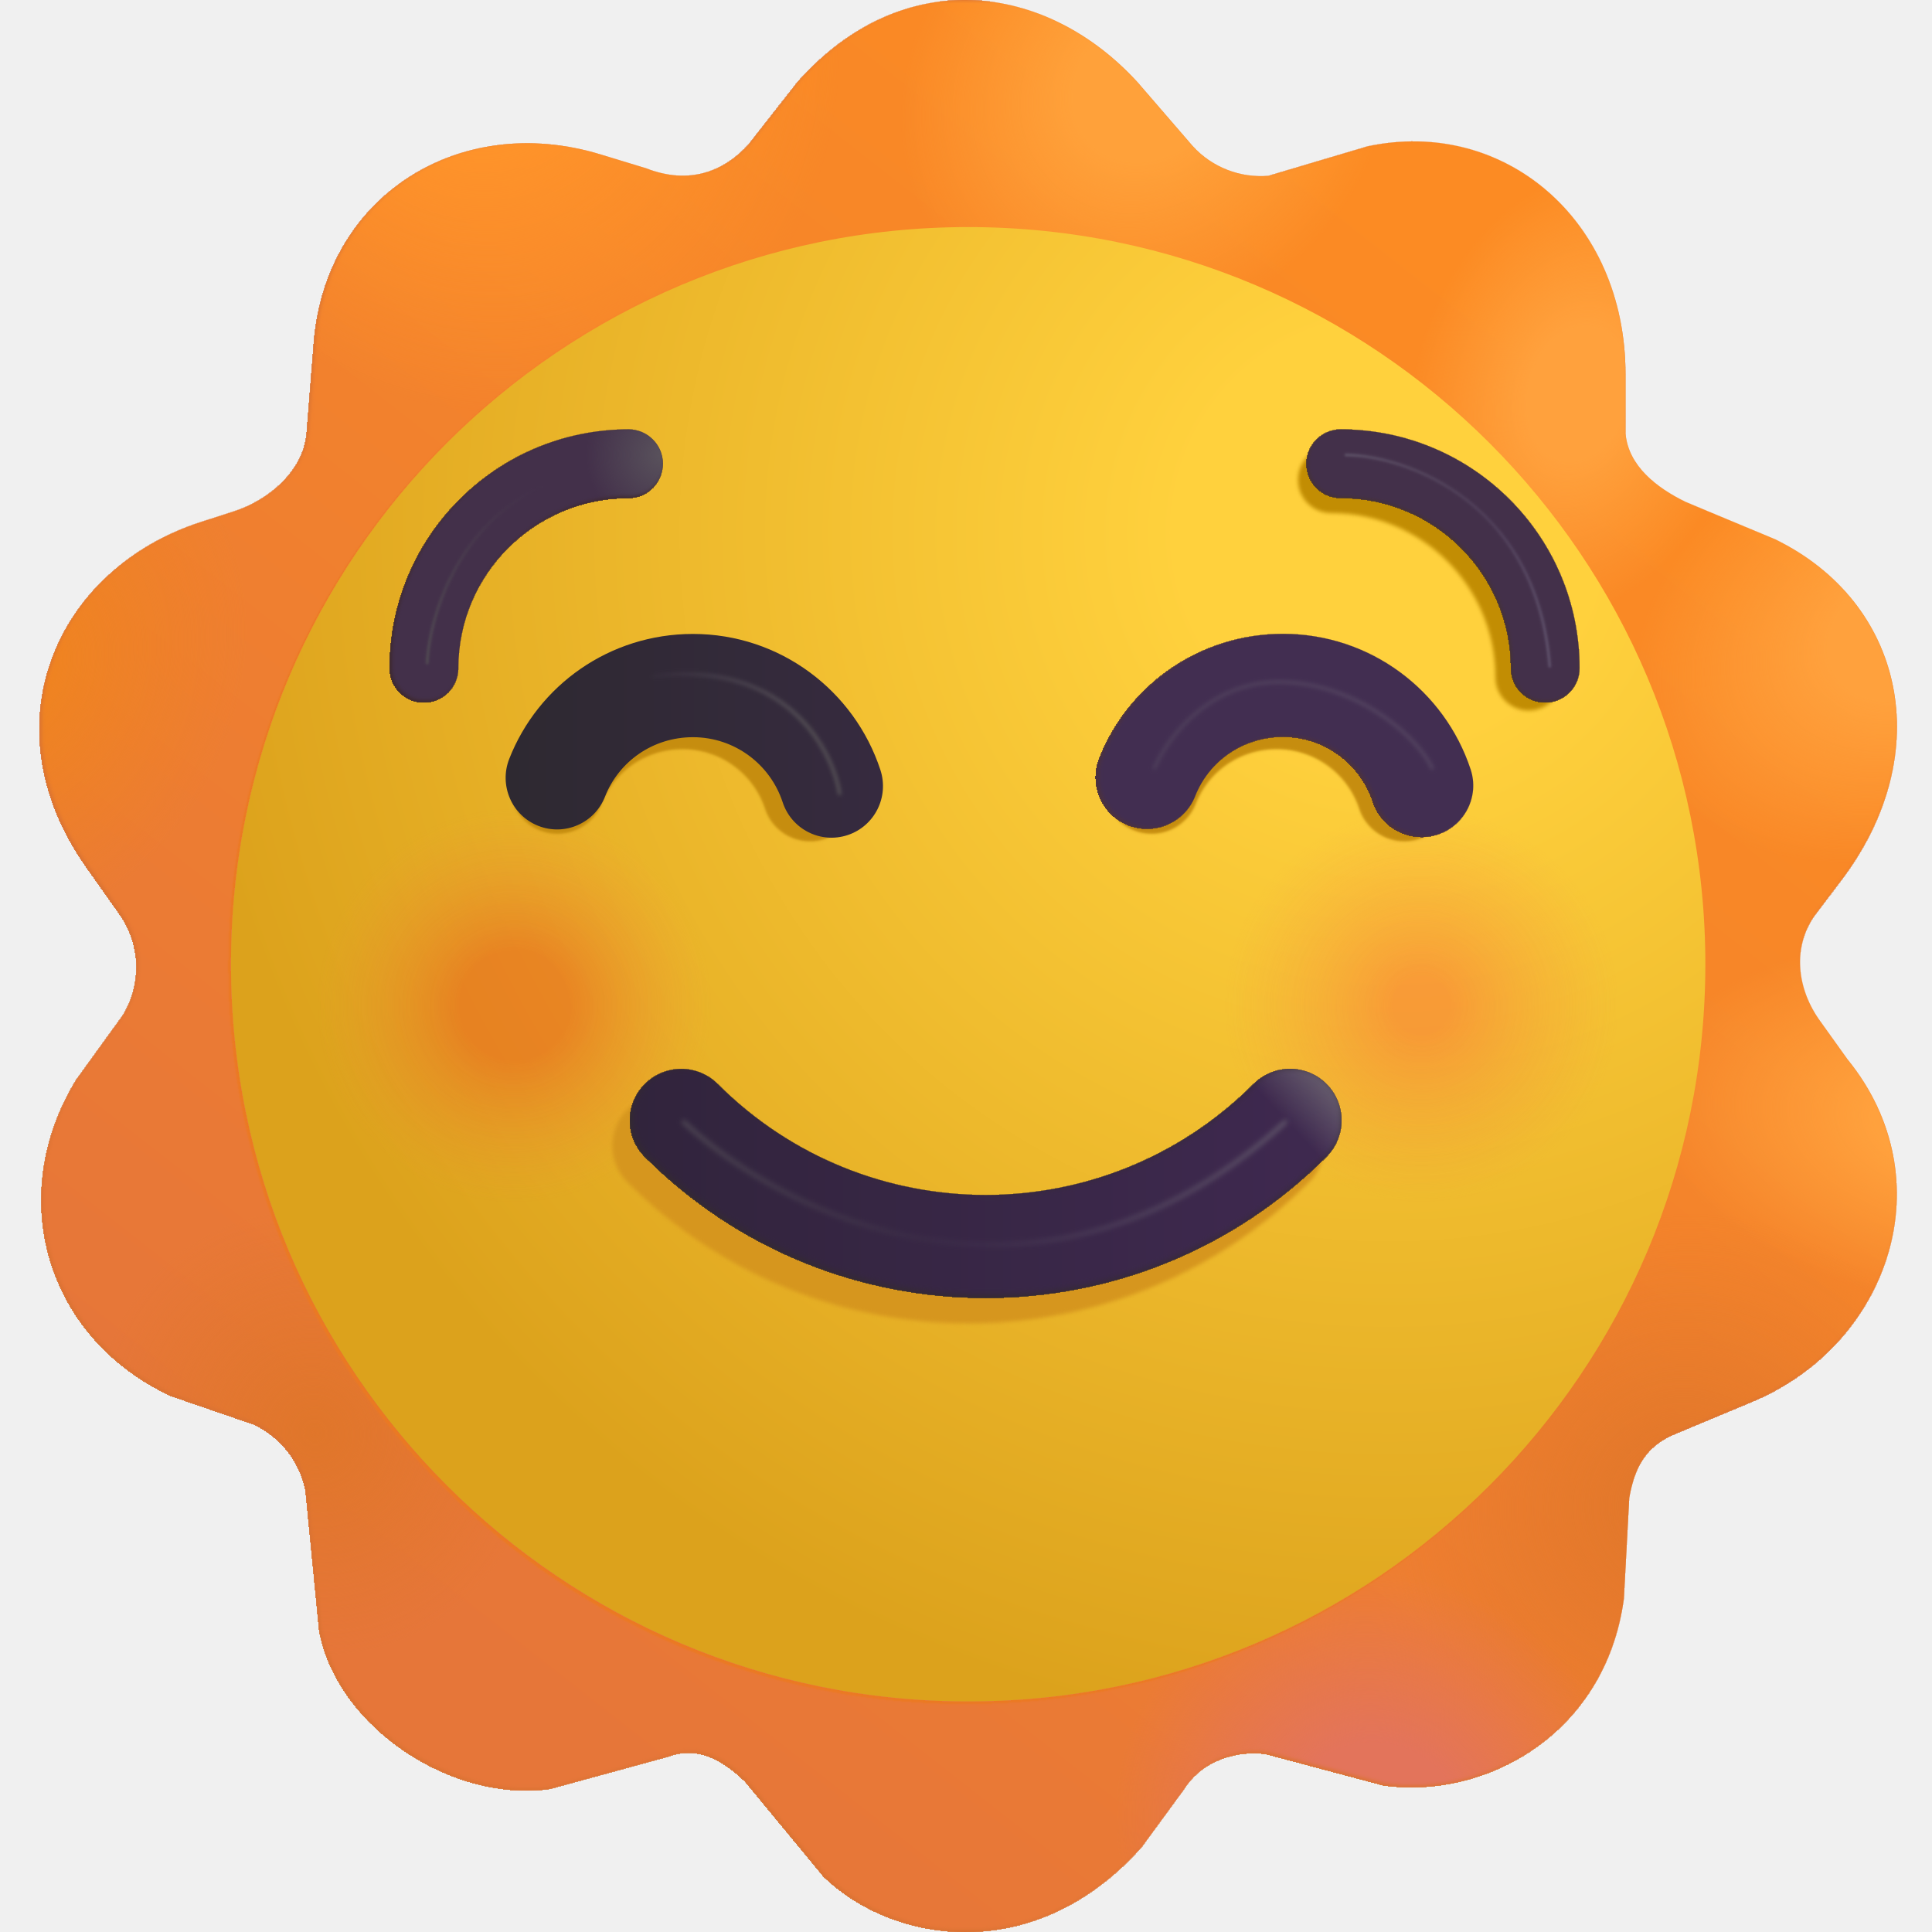
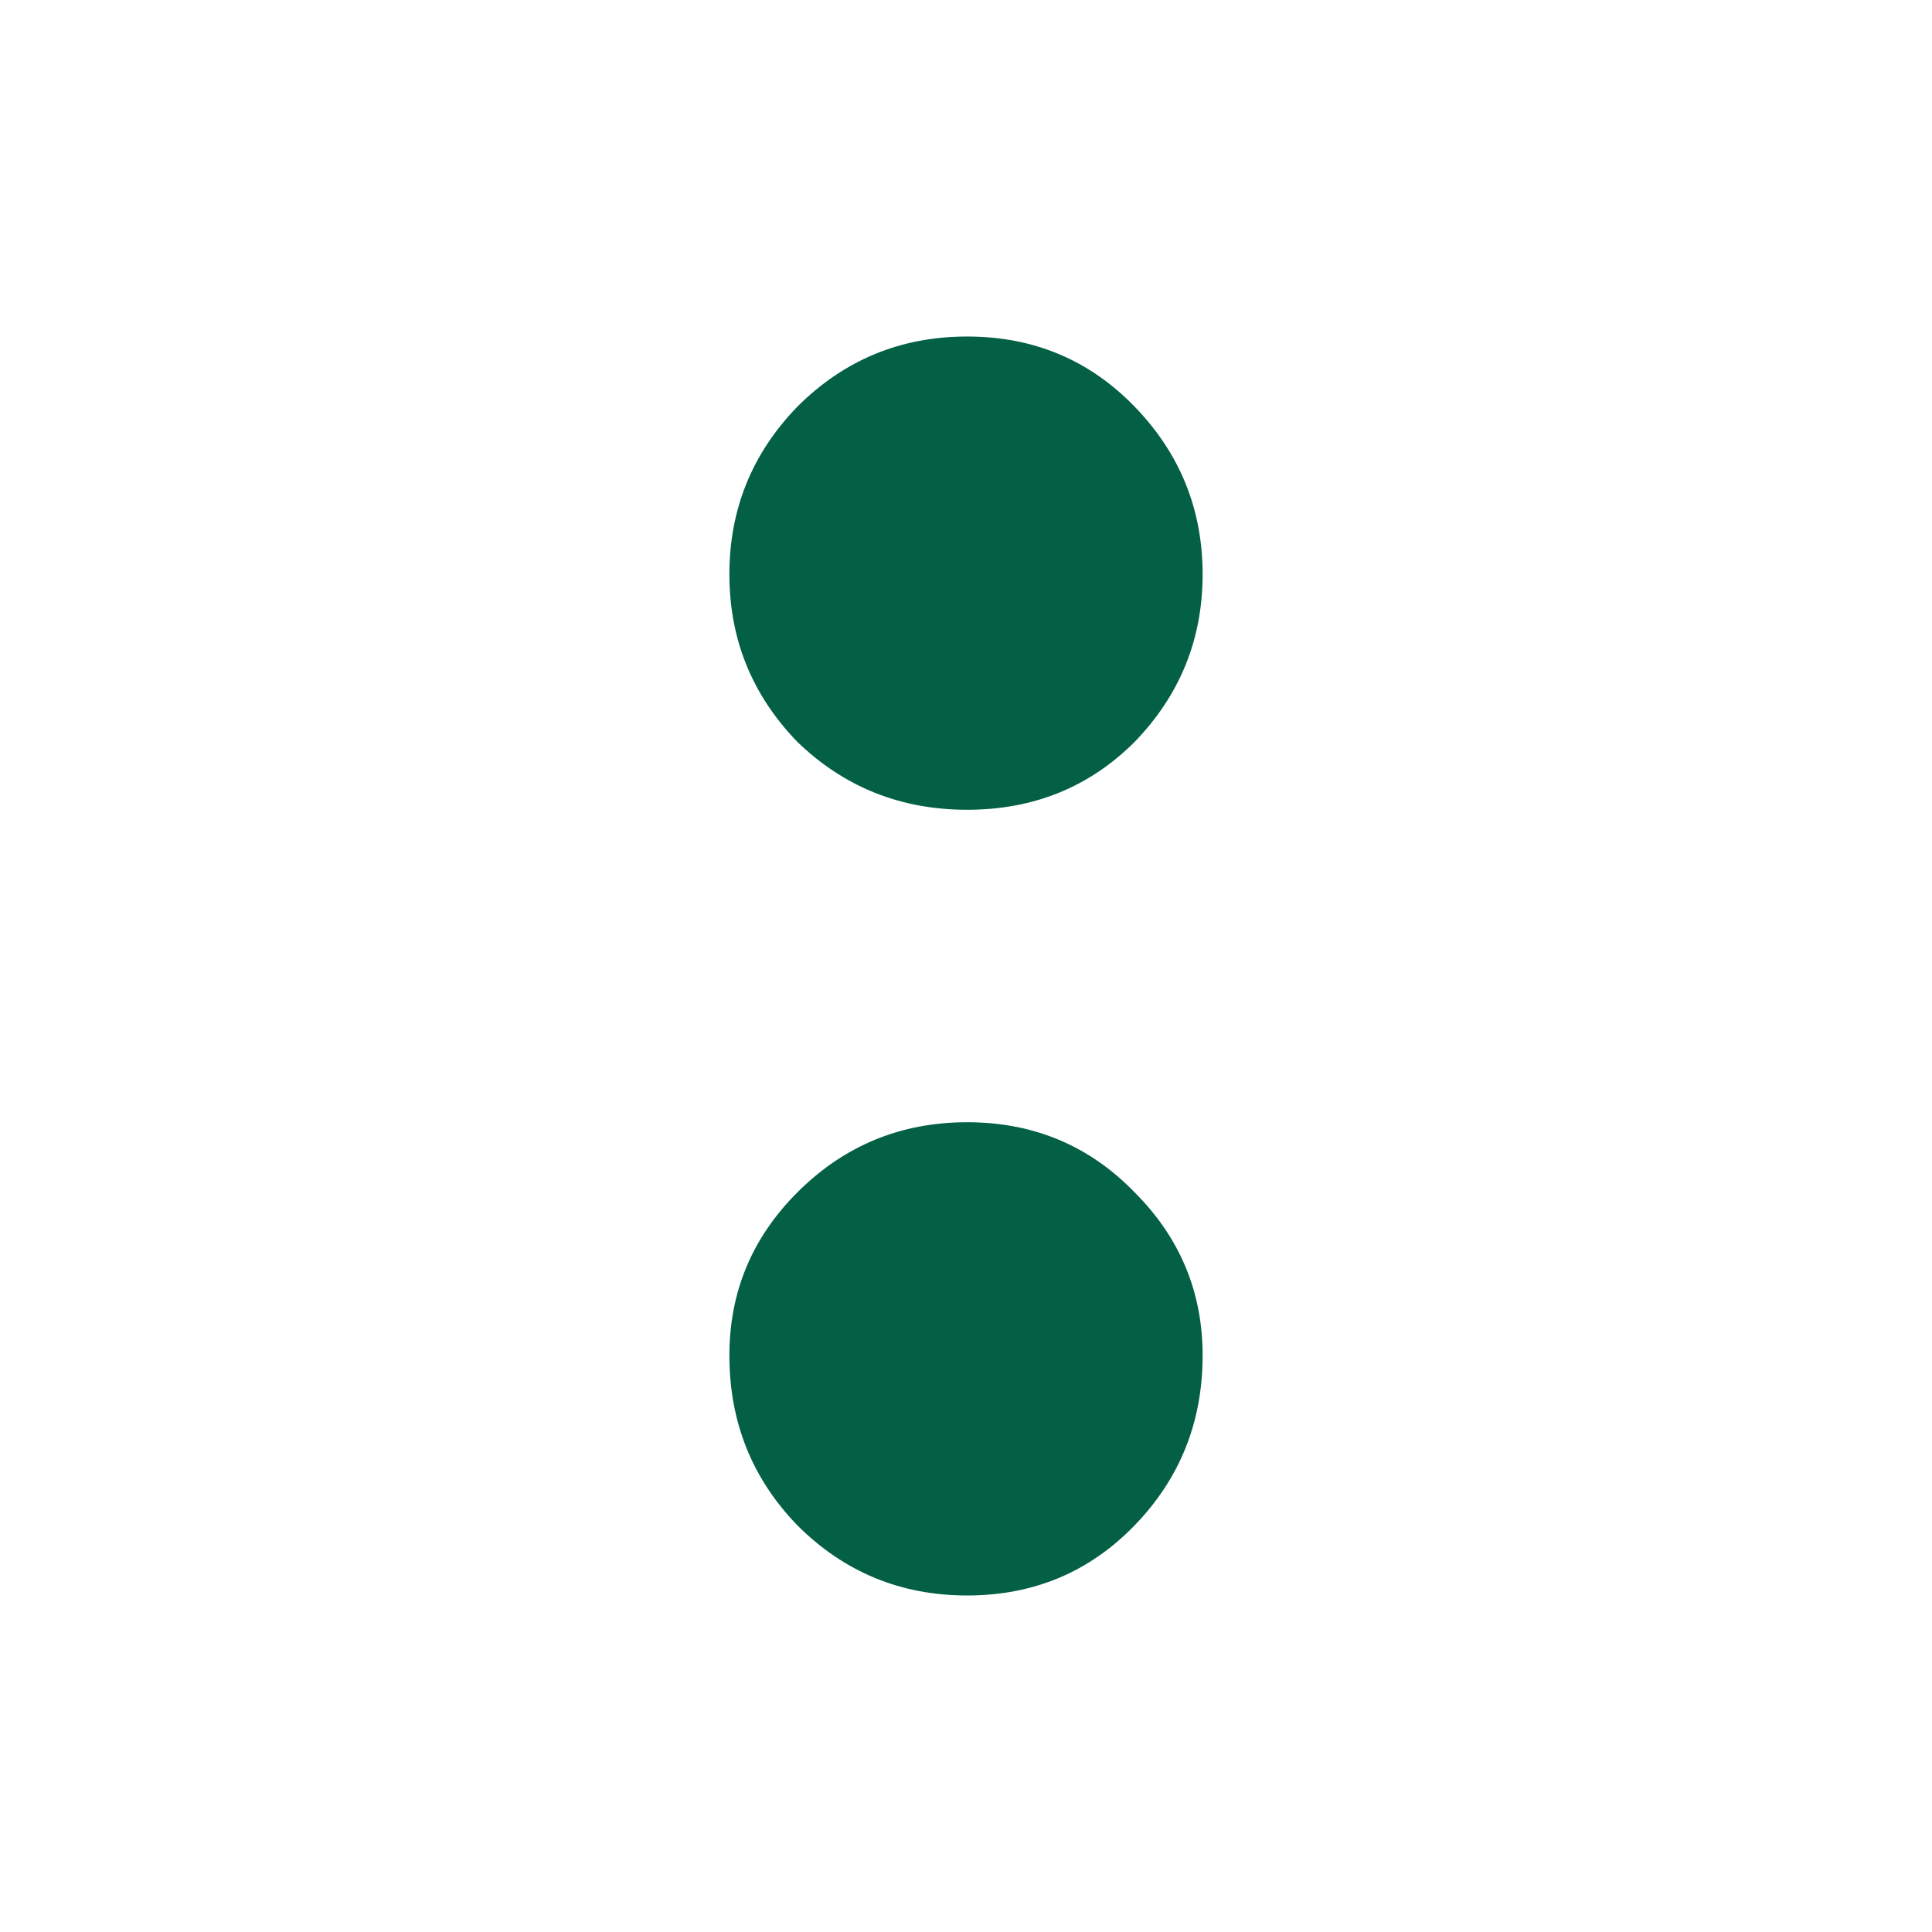
<svg xmlns="http://www.w3.org/2000/svg" width="256" height="256" viewBox="0 0 256 256" fill="none">
-   <g filter="url(#filter0_i_2_4)">
-     <path d="M105.707 10.839C119.629 -4.833 138.558 -2.339 150.671 10.839L158.058 19.391C160.616 22.174 164.317 23.617 168.083 23.3L181.216 19.391C199.116 15.554 215.383 28.908 215.383 49.65V57.464C215.763 61.729 219.489 64.621 223.336 66.5L235.202 71.457C252.365 79.84 256.654 99.729 244.152 116.422L240.6 121.11C237.414 125.417 238.069 131.07 241.239 135.388L244.791 140.36C257.719 156.272 250.43 178.103 232.168 185.729L221.954 189.995C218.107 191.602 216.6 194.36 215.881 198.467L215.17 211.821C212.684 230.147 196.407 238.426 183.346 236.576L167.79 232.42C164.054 231.891 159.408 233.131 156.922 237.037L151.31 244.71C137.387 260.408 118.596 257.798 109.116 248.617L98.764 236.079C96.053 233.454 92.636 231.213 88.546 232.757L72.889 237.037C59.962 238.869 44.741 228.931 42.305 216.105L40.497 197.543C39.763 193.68 37.216 190.405 33.651 188.744L22.668 184.97C6.151 177.273 0.619 158.639 10.103 143.08L16.293 134.519C18.78 130.44 18.662 125.285 15.991 121.324L11.373 114.788C-1.697 96.178 7.34 75.375 26.708 69.139L30.979 67.764C35.694 66.246 40.248 62.33 40.64 57.393L41.591 45.407C43.135 25.951 60.888 14.788 79.561 20.464L85.604 22.302C91.428 24.575 95.993 22.639 99.171 19.176L105.707 10.839Z" fill="url(#paint0_linear_2_4)" style="" />
-     <path d="M105.707 10.839C119.629 -4.833 138.558 -2.339 150.671 10.839L158.058 19.391C160.616 22.174 164.317 23.617 168.083 23.3L181.216 19.391C199.116 15.554 215.383 28.908 215.383 49.65V57.464C215.763 61.729 219.489 64.621 223.336 66.5L235.202 71.457C252.365 79.84 256.654 99.729 244.152 116.422L240.6 121.11C237.414 125.417 238.069 131.07 241.239 135.388L244.791 140.36C257.719 156.272 250.43 178.103 232.168 185.729L221.954 189.995C218.107 191.602 216.6 194.36 215.881 198.467L215.17 211.821C212.684 230.147 196.407 238.426 183.346 236.576L167.79 232.42C164.054 231.891 159.408 233.131 156.922 237.037L151.31 244.71C137.387 260.408 118.596 257.798 109.116 248.617L98.764 236.079C96.053 233.454 92.636 231.213 88.546 232.757L72.889 237.037C59.962 238.869 44.741 228.931 42.305 216.105L40.497 197.543C39.763 193.68 37.216 190.405 33.651 188.744L22.668 184.97C6.151 177.273 0.619 158.639 10.103 143.08L16.293 134.519C18.78 130.44 18.662 125.285 15.991 121.324L11.373 114.788C-1.697 96.178 7.34 75.375 26.708 69.139L30.979 67.764C35.694 66.246 40.248 62.33 40.64 57.393L41.591 45.407C43.135 25.951 60.888 14.788 79.561 20.464L85.604 22.302C91.428 24.575 95.993 22.639 99.171 19.176L105.707 10.839Z" fill="url(#paint1_radial_2_4)" style="" />
-     <path d="M105.707 10.839C119.629 -4.833 138.558 -2.339 150.671 10.839L158.058 19.391C160.616 22.174 164.317 23.617 168.083 23.3L181.216 19.391C199.116 15.554 215.383 28.908 215.383 49.65V57.464C215.763 61.729 219.489 64.621 223.336 66.5L235.202 71.457C252.365 79.84 256.654 99.729 244.152 116.422L240.6 121.11C237.414 125.417 238.069 131.07 241.239 135.388L244.791 140.36C257.719 156.272 250.43 178.103 232.168 185.729L221.954 189.995C218.107 191.602 216.6 194.36 215.881 198.467L215.17 211.821C212.684 230.147 196.407 238.426 183.346 236.576L167.79 232.42C164.054 231.891 159.408 233.131 156.922 237.037L151.31 244.71C137.387 260.408 118.596 257.798 109.116 248.617L98.764 236.079C96.053 233.454 92.636 231.213 88.546 232.757L72.889 237.037C59.962 238.869 44.741 228.931 42.305 216.105L40.497 197.543C39.763 193.68 37.216 190.405 33.651 188.744L22.668 184.97C6.151 177.273 0.619 158.639 10.103 143.08L16.293 134.519C18.78 130.44 18.662 125.285 15.991 121.324L11.373 114.788C-1.697 96.178 7.34 75.375 26.708 69.139L30.979 67.764C35.694 66.246 40.248 62.33 40.64 57.393L41.591 45.407C43.135 25.951 60.888 14.788 79.561 20.464L85.604 22.302C91.428 24.575 95.993 22.639 99.171 19.176L105.707 10.839Z" fill="url(#paint2_radial_2_4)" style="" />
-     <path d="M105.707 10.839C119.629 -4.833 138.558 -2.339 150.671 10.839L158.058 19.391C160.616 22.174 164.317 23.617 168.083 23.3L181.216 19.391C199.116 15.554 215.383 28.908 215.383 49.65V57.464C215.763 61.729 219.489 64.621 223.336 66.5L235.202 71.457C252.365 79.84 256.654 99.729 244.152 116.422L240.6 121.11C237.414 125.417 238.069 131.07 241.239 135.388L244.791 140.36C257.719 156.272 250.43 178.103 232.168 185.729L221.954 189.995C218.107 191.602 216.6 194.36 215.881 198.467L215.17 211.821C212.684 230.147 196.407 238.426 183.346 236.576L167.79 232.42C164.054 231.891 159.408 233.131 156.922 237.037L151.31 244.71C137.387 260.408 118.596 257.798 109.116 248.617L98.764 236.079C96.053 233.454 92.636 231.213 88.546 232.757L72.889 237.037C59.962 238.869 44.741 228.931 42.305 216.105L40.497 197.543C39.763 193.68 37.216 190.405 33.651 188.744L22.668 184.97C6.151 177.273 0.619 158.639 10.103 143.08L16.293 134.519C18.78 130.44 18.662 125.285 15.991 121.324L11.373 114.788C-1.697 96.178 7.34 75.375 26.708 69.139L30.979 67.764C35.694 66.246 40.248 62.33 40.64 57.393L41.591 45.407C43.135 25.951 60.888 14.788 79.561 20.464L85.604 22.302C91.428 24.575 95.993 22.639 99.171 19.176L105.707 10.839Z" fill="url(#paint3_radial_2_4)" style="" />
-     <path d="M105.707 10.839C119.629 -4.833 138.558 -2.339 150.671 10.839L158.058 19.391C160.616 22.174 164.317 23.617 168.083 23.3L181.216 19.391C199.116 15.554 215.383 28.908 215.383 49.65V57.464C215.763 61.729 219.489 64.621 223.336 66.5L235.202 71.457C252.365 79.84 256.654 99.729 244.152 116.422L240.6 121.11C237.414 125.417 238.069 131.07 241.239 135.388L244.791 140.36C257.719 156.272 250.43 178.103 232.168 185.729L221.954 189.995C218.107 191.602 216.6 194.36 215.881 198.467L215.17 211.821C212.684 230.147 196.407 238.426 183.346 236.576L167.79 232.42C164.054 231.891 159.408 233.131 156.922 237.037L151.31 244.71C137.387 260.408 118.596 257.798 109.116 248.617L98.764 236.079C96.053 233.454 92.636 231.213 88.546 232.757L72.889 237.037C59.962 238.869 44.741 228.931 42.305 216.105L40.497 197.543C39.763 193.68 37.216 190.405 33.651 188.744L22.668 184.97C6.151 177.273 0.619 158.639 10.103 143.08L16.293 134.519C18.78 130.44 18.662 125.285 15.991 121.324L11.373 114.788C-1.697 96.178 7.34 75.375 26.708 69.139L30.979 67.764C35.694 66.246 40.248 62.33 40.64 57.393L41.591 45.407C43.135 25.951 60.888 14.788 79.561 20.464L85.604 22.302C91.428 24.575 95.993 22.639 99.171 19.176L105.707 10.839Z" fill="url(#paint4_radial_2_4)" style="" />
-     <path d="M105.707 10.839C119.629 -4.833 138.558 -2.339 150.671 10.839L158.058 19.391C160.616 22.174 164.317 23.617 168.083 23.3L181.216 19.391C199.116 15.554 215.383 28.908 215.383 49.65V57.464C215.763 61.729 219.489 64.621 223.336 66.5L235.202 71.457C252.365 79.84 256.654 99.729 244.152 116.422L240.6 121.11C237.414 125.417 238.069 131.07 241.239 135.388L244.791 140.36C257.719 156.272 250.43 178.103 232.168 185.729L221.954 189.995C218.107 191.602 216.6 194.36 215.881 198.467L215.17 211.821C212.684 230.147 196.407 238.426 183.346 236.576L167.79 232.42C164.054 231.891 159.408 233.131 156.922 237.037L151.31 244.71C137.387 260.408 118.596 257.798 109.116 248.617L98.764 236.079C96.053 233.454 92.636 231.213 88.546 232.757L72.889 237.037C59.962 238.869 44.741 228.931 42.305 216.105L40.497 197.543C39.763 193.68 37.216 190.405 33.651 188.744L22.668 184.97C6.151 177.273 0.619 158.639 10.103 143.08L16.293 134.519C18.78 130.44 18.662 125.285 15.991 121.324L11.373 114.788C-1.697 96.178 7.34 75.375 26.708 69.139L30.979 67.764C35.694 66.246 40.248 62.33 40.64 57.393L41.591 45.407C43.135 25.951 60.888 14.788 79.561 20.464L85.604 22.302C91.428 24.575 95.993 22.639 99.171 19.176L105.707 10.839Z" fill="url(#paint5_radial_2_4)" style="" />
-     <path d="M105.707 10.839C119.629 -4.833 138.558 -2.339 150.671 10.839L158.058 19.391C160.616 22.174 164.317 23.617 168.083 23.3L181.216 19.391C199.116 15.554 215.383 28.908 215.383 49.65V57.464C215.763 61.729 219.489 64.621 223.336 66.5L235.202 71.457C252.365 79.84 256.654 99.729 244.152 116.422L240.6 121.11C237.414 125.417 238.069 131.07 241.239 135.388L244.791 140.36C257.719 156.272 250.43 178.103 232.168 185.729L221.954 189.995C218.107 191.602 216.6 194.36 215.881 198.467L215.17 211.821C212.684 230.147 196.407 238.426 183.346 236.576L167.79 232.42C164.054 231.891 159.408 233.131 156.922 237.037L151.31 244.71C137.387 260.408 118.596 257.798 109.116 248.617L98.764 236.079C96.053 233.454 92.636 231.213 88.546 232.757L72.889 237.037C59.962 238.869 44.741 228.931 42.305 216.105L40.497 197.543C39.763 193.68 37.216 190.405 33.651 188.744L22.668 184.97C6.151 177.273 0.619 158.639 10.103 143.08L16.293 134.519C18.78 130.44 18.662 125.285 15.991 121.324L11.373 114.788C-1.697 96.178 7.34 75.375 26.708 69.139L30.979 67.764C35.694 66.246 40.248 62.33 40.64 57.393L41.591 45.407C43.135 25.951 60.888 14.788 79.561 20.464L85.604 22.302C91.428 24.575 95.993 22.639 99.171 19.176L105.707 10.839Z" fill="url(#paint6_radial_2_4)" style="" />
-     <path d="M105.707 10.839C119.629 -4.833 138.558 -2.339 150.671 10.839L158.058 19.391C160.616 22.174 164.317 23.617 168.083 23.3L181.216 19.391C199.116 15.554 215.383 28.908 215.383 49.65V57.464C215.763 61.729 219.489 64.621 223.336 66.5L235.202 71.457C252.365 79.84 256.654 99.729 244.152 116.422L240.6 121.11C237.414 125.417 238.069 131.07 241.239 135.388L244.791 140.36C257.719 156.272 250.43 178.103 232.168 185.729L221.954 189.995C218.107 191.602 216.6 194.36 215.881 198.467L215.17 211.821C212.684 230.147 196.407 238.426 183.346 236.576L167.79 232.42C164.054 231.891 159.408 233.131 156.922 237.037L151.31 244.71C137.387 260.408 118.596 257.798 109.116 248.617L98.764 236.079C96.053 233.454 92.636 231.213 88.546 232.757L72.889 237.037C59.962 238.869 44.741 228.931 42.305 216.105L40.497 197.543C39.763 193.68 37.216 190.405 33.651 188.744L22.668 184.97C6.151 177.273 0.619 158.639 10.103 143.08L16.293 134.519C18.78 130.44 18.662 125.285 15.991 121.324L11.373 114.788C-1.697 96.178 7.34 75.375 26.708 69.139L30.979 67.764C35.694 66.246 40.248 62.33 40.64 57.393L41.591 45.407C43.135 25.951 60.888 14.788 79.561 20.464L85.604 22.302C91.428 24.575 95.993 22.639 99.171 19.176L105.707 10.839Z" fill="url(#paint7_radial_2_4)" style="" />
-     <path d="M105.707 10.839C119.629 -4.833 138.558 -2.339 150.671 10.839L158.058 19.391C160.616 22.174 164.317 23.617 168.083 23.3L181.216 19.391C199.116 15.554 215.383 28.908 215.383 49.65V57.464C215.763 61.729 219.489 64.621 223.336 66.5L235.202 71.457C252.365 79.84 256.654 99.729 244.152 116.422L240.6 121.11C237.414 125.417 238.069 131.07 241.239 135.388L244.791 140.36C257.719 156.272 250.43 178.103 232.168 185.729L221.954 189.995C218.107 191.602 216.6 194.36 215.881 198.467L215.17 211.821C212.684 230.147 196.407 238.426 183.346 236.576L167.79 232.42C164.054 231.891 159.408 233.131 156.922 237.037L151.31 244.71C137.387 260.408 118.596 257.798 109.116 248.617L98.764 236.079C96.053 233.454 92.636 231.213 88.546 232.757L72.889 237.037C59.962 238.869 44.741 228.931 42.305 216.105L40.497 197.543C39.763 193.68 37.216 190.405 33.651 188.744L22.668 184.97C6.151 177.273 0.619 158.639 10.103 143.08L16.293 134.519C18.78 130.44 18.662 125.285 15.991 121.324L11.373 114.788C-1.697 96.178 7.34 75.375 26.708 69.139L30.979 67.764C35.694 66.246 40.248 62.33 40.64 57.393L41.591 45.407C43.135 25.951 60.888 14.788 79.561 20.464L85.604 22.302C91.428 24.575 95.993 22.639 99.171 19.176L105.707 10.839Z" fill="url(#paint8_radial_2_4)" style="" />
-     <path d="M105.707 10.839C119.629 -4.833 138.558 -2.339 150.671 10.839L158.058 19.391C160.616 22.174 164.317 23.617 168.083 23.3L181.216 19.391C199.116 15.554 215.383 28.908 215.383 49.65V57.464C215.763 61.729 219.489 64.621 223.336 66.5L235.202 71.457C252.365 79.84 256.654 99.729 244.152 116.422L240.6 121.11C237.414 125.417 238.069 131.07 241.239 135.388L244.791 140.36C257.719 156.272 250.43 178.103 232.168 185.729L221.954 189.995C218.107 191.602 216.6 194.36 215.881 198.467L215.17 211.821C212.684 230.147 196.407 238.426 183.346 236.576L167.79 232.42C164.054 231.891 159.408 233.131 156.922 237.037L151.31 244.71C137.387 260.408 118.596 257.798 109.116 248.617L98.764 236.079C96.053 233.454 92.636 231.213 88.546 232.757L72.889 237.037C59.962 238.869 44.741 228.931 42.305 216.105L40.497 197.543C39.763 193.68 37.216 190.405 33.651 188.744L22.668 184.97C6.151 177.273 0.619 158.639 10.103 143.08L16.293 134.519C18.78 130.44 18.662 125.285 15.991 121.324L11.373 114.788C-1.697 96.178 7.34 75.375 26.708 69.139L30.979 67.764C35.694 66.246 40.248 62.33 40.64 57.393L41.591 45.407C43.135 25.951 60.888 14.788 79.561 20.464L85.604 22.302C91.428 24.575 95.993 22.639 99.171 19.176L105.707 10.839Z" fill="url(#paint9_radial_2_4)" style="" />
-   </g>
-   <g filter="url(#filter1_d_2_4)">
-     <path d="M128.291 225.446C182.237 225.446 225.969 181.714 225.969 127.767C225.969 73.82 182.237 30.088 128.291 30.088C74.344 30.088 30.612 73.82 30.612 127.767C30.612 181.714 74.344 225.446 128.291 225.446Z" fill="url(#paint10_radial_2_4)" style="" />
-   </g>
-   <g opacity="0.44" filter="url(#filter2_f_2_4)">
-     <path d="M68.189 160.185C83.053 160.185 95.102 148.135 95.102 133.272C95.102 118.408 83.053 106.358 68.189 106.358C53.326 106.358 41.276 118.408 41.276 133.272C41.276 148.135 53.326 160.185 68.189 160.185Z" fill="url(#paint11_radial_2_4)" style="" />
-   </g>
-   <g opacity="0.44" filter="url(#filter3_f_2_4)">
-     <path d="M188.391 160.185C203.255 160.185 215.304 148.135 215.304 133.272C215.304 118.408 203.255 106.358 188.391 106.358C173.528 106.358 161.478 118.408 161.478 133.272C161.478 148.135 173.528 160.185 188.391 160.185Z" fill="url(#paint12_radial_2_4)" style="" />
-   </g>
-   <g filter="url(#filter4_f_2_4)">
-     <path fill-rule="evenodd" clip-rule="evenodd" d="M83.144 147.008C85.807 144.345 90.125 144.345 92.787 147.008C112.401 166.622 144.18 166.622 163.793 147.008C166.456 144.345 170.774 144.345 173.437 147.008C176.1 149.672 176.1 153.99 173.437 156.653C148.498 181.592 108.084 181.592 83.144 156.653C80.481 153.99 80.481 149.672 83.144 147.008Z" fill="#D6961E" style="fill:#D6961E;fill:color(display-p3 0.839 0.588 0.118);fill-opacity:1;" />
-   </g>
-   <g filter="url(#filter5_i_2_4)">
-     <path fill-rule="evenodd" clip-rule="evenodd" d="M85.462 143.633C88.125 140.97 92.443 140.97 95.106 143.633C114.719 163.247 146.498 163.247 166.111 143.633C168.774 140.97 173.092 140.97 175.755 143.633C178.418 146.297 178.418 150.615 175.755 153.278C150.816 178.217 110.401 178.217 85.462 153.278C82.798 150.615 82.798 146.297 85.462 143.633Z" fill="url(#paint13_linear_2_4)" style="" />
-     <path fill-rule="evenodd" clip-rule="evenodd" d="M85.462 143.633C88.125 140.97 92.443 140.97 95.106 143.633C114.719 163.247 146.498 163.247 166.111 143.633C168.774 140.97 173.092 140.97 175.755 143.633C178.418 146.297 178.418 150.615 175.755 153.278C150.816 178.217 110.401 178.217 85.462 153.278C82.798 150.615 82.798 146.297 85.462 143.633Z" fill="url(#paint14_linear_2_4)" style="" />
-   </g>
-   <g filter="url(#filter6_i_2_4)">
-     <path fill-rule="evenodd" clip-rule="evenodd" d="M83.283 65.987C70.872 65.987 60.734 76.054 60.734 88.536C60.734 91.047 58.699 93.083 56.188 93.083C53.677 93.083 51.642 91.047 51.642 88.536C51.642 71.013 65.871 56.895 83.283 56.895C85.794 56.895 87.83 58.93 87.83 61.441C87.83 63.952 85.794 65.987 83.283 65.987Z" fill="#43304A" style="fill:#43304A;fill:color(display-p3 0.263 0.188 0.29);fill-opacity:1;" />
-     <path fill-rule="evenodd" clip-rule="evenodd" d="M83.283 65.987C70.872 65.987 60.734 76.054 60.734 88.536C60.734 91.047 58.699 93.083 56.188 93.083C53.677 93.083 51.642 91.047 51.642 88.536C51.642 71.013 65.871 56.895 83.283 56.895C85.794 56.895 87.83 58.93 87.83 61.441C87.83 63.952 85.794 65.987 83.283 65.987Z" fill="url(#paint15_radial_2_4)" style="" />
-   </g>
-   <g filter="url(#filter7_f_2_4)">
-     <path fill-rule="evenodd" clip-rule="evenodd" d="M171.992 63.59C171.992 61.165 173.957 59.199 176.382 59.199C193.198 59.199 206.94 72.834 206.94 89.757C206.94 92.181 204.975 94.147 202.55 94.147C200.125 94.147 198.159 92.181 198.159 89.757C198.159 77.703 188.368 67.98 176.382 67.98C173.957 67.98 171.992 66.014 171.992 63.59Z" fill="#C28D03" style="fill:#C28D03;fill:color(display-p3 0.761 0.553 0.012);fill-opacity:1;" />
-   </g>
-   <g filter="url(#filter8_i_2_4)">
-     <path fill-rule="evenodd" clip-rule="evenodd" d="M173.115 61.441C173.115 58.93 175.151 56.895 177.661 56.895C195.074 56.895 209.302 71.013 209.302 88.536C209.302 91.047 207.267 93.083 204.756 93.083C202.246 93.083 200.21 91.047 200.21 88.536C200.21 76.054 190.072 65.987 177.661 65.987C175.151 65.987 173.115 63.952 173.115 61.441Z" fill="#43304A" style="fill:#43304A;fill:color(display-p3 0.263 0.188 0.29);fill-opacity:1;" />
-   </g>
-   <g filter="url(#filter9_f_2_4)">
-     <path fill-rule="evenodd" clip-rule="evenodd" d="M90.433 99.266C85.522 99.266 81.374 102.252 79.709 106.495C78.443 109.721 74.802 111.31 71.575 110.044C68.349 108.778 66.76 105.136 68.026 101.91C71.549 92.933 80.285 86.716 90.433 86.716C101.079 86.716 110.127 93.626 113.294 103.243C114.379 106.535 112.59 110.082 109.297 111.166C106.006 112.251 102.459 110.461 101.374 107.169C99.857 102.563 95.518 99.266 90.433 99.266Z" fill="#C68D0F" style="fill:#C68D0F;fill:color(display-p3 0.776 0.553 0.059);fill-opacity:1;" />
-   </g>
-   <path fill-rule="evenodd" clip-rule="evenodd" d="M91.818 97.682C86.482 97.682 81.975 100.937 80.166 105.562C78.791 109.079 74.834 110.812 71.329 109.431C67.824 108.051 66.098 104.081 67.473 100.564C71.3 90.778 80.792 84 91.818 84C103.383 84 113.213 91.533 116.656 102.017C117.834 105.606 115.89 109.473 112.313 110.655C108.737 111.837 104.883 109.887 103.705 106.297C102.056 101.275 97.342 97.682 91.818 97.682Z" fill="url(#paint16_linear_2_4)" style="" />
-   <g filter="url(#filter10_f_2_4)">
-     <path fill-rule="evenodd" clip-rule="evenodd" d="M169.168 99.266C164.256 99.266 160.107 102.252 158.443 106.495C157.177 109.721 153.535 111.31 150.309 110.044C147.083 108.778 145.494 105.136 146.76 101.91C150.283 92.933 159.019 86.716 169.168 86.716C179.812 86.716 188.861 93.626 192.028 103.243C193.112 106.535 191.323 110.082 188.031 111.166C184.74 112.251 181.192 110.461 180.108 107.169C178.591 102.563 174.252 99.266 169.168 99.266Z" fill="#C68D0F" style="fill:#C68D0F;fill:color(display-p3 0.776 0.553 0.059);fill-opacity:1;" />
-   </g>
-   <g filter="url(#filter11_i_2_4)">
-     <path fill-rule="evenodd" clip-rule="evenodd" d="M170.024 97.63C164.687 97.63 160.179 100.875 158.37 105.486C156.994 108.991 153.036 110.718 149.531 109.343C146.025 107.967 144.297 104.009 145.673 100.503C149.502 90.748 158.996 83.991 170.024 83.991C181.593 83.991 191.425 91.501 194.868 101.951C196.047 105.529 194.102 109.383 190.525 110.562C186.948 111.74 183.093 109.796 181.914 106.218C180.265 101.212 175.55 97.63 170.024 97.63Z" fill="#422E51" style="fill:#422E51;fill:color(display-p3 0.259 0.18 0.318);fill-opacity:1;" />
-   </g>
-   <g filter="url(#filter12_f_2_4)">
-     <path d="M90.601 148.671C103.699 160.933 137.976 178.099 170.303 148.671" stroke="url(#paint17_linear_2_4)" style="" stroke-width="0.6" stroke-linecap="round" />
-     <path d="M90.601 148.671C103.699 160.933 137.976 178.099 170.303 148.671" stroke="url(#paint18_linear_2_4)" style="" stroke-width="0.6" stroke-linecap="round" />
-   </g>
-   <g filter="url(#filter13_f_2_4)">
-     <path d="M178.354 60.285C186.404 60.379 203.643 66.564 205.347 88.272" stroke="url(#paint19_linear_2_4)" style="" stroke-width="0.4" stroke-linecap="round" />
-     <path d="M178.354 60.285C186.404 60.379 203.643 66.564 205.347 88.272" stroke="url(#paint20_linear_2_4)" style="" stroke-width="0.4" stroke-linecap="round" />
-   </g>
-   <g filter="url(#filter14_f_2_4)">
-     <path d="M56.602 87.845C56.933 81.547 60.608 69.491 72.087 64.263" stroke="url(#paint21_linear_2_4)" style="" stroke-width="0.4" stroke-linecap="round" />
-   </g>
-   <g filter="url(#filter15_f_2_4)">
-     <path d="M111.253 105.135C110.24 99.055 103.889 87.434 86.594 89.597" stroke="url(#paint22_linear_2_4)" style="" stroke-width="0.5" stroke-linecap="round" />
-   </g>
-   <g opacity="0.5" filter="url(#filter16_f_2_4)">
-     <path d="M152.984 101.749C154.656 97.793 160.44 89.98 170.202 90.381C179.964 90.782 187.698 97.513 189.76 101.749" stroke="url(#paint23_linear_2_4)" style="" stroke-width="0.5" stroke-linecap="round" />
-   </g>
-   <defs>
-     <filter id="filter0_i_2_4" x="5.231" y="-0.25" width="246.369" height="256.25" filterUnits="userSpaceOnUse" color-interpolation-filters="sRGB">
-       <feFlood flood-opacity="0" result="BackgroundImageFix" />
-       <feBlend mode="normal" in="SourceGraphic" in2="BackgroundImageFix" result="shape" />
-       <feColorMatrix in="SourceAlpha" type="matrix" values="0 0 0 0 0 0 0 0 0 0 0 0 0 0 0 0 0 0 127 0" result="hardAlpha" />
-       <feOffset dx="0.25" dy="-0.25" />
-       <feGaussianBlur stdDeviation="0.25" />
-       <feComposite in2="hardAlpha" operator="arithmetic" k2="-1" k3="1" />
-       <feColorMatrix type="matrix" values="0 0 0 0 0.851 0 0 0 0 0.447 0 0 0 0 0.196 0 0 0 1 0" />
-       <feBlend mode="normal" in2="shape" result="effect1_innerShadow_2_4" />
-     </filter>
-     <filter id="filter1_d_2_4" x="30.012" y="30.088" width="195.957" height="195.958" filterUnits="userSpaceOnUse" color-interpolation-filters="sRGB">
-       <feFlood flood-opacity="0" result="BackgroundImageFix" />
-       <feColorMatrix in="SourceAlpha" type="matrix" values="0 0 0 0 0 0 0 0 0 0 0 0 0 0 0 0 0 0 127 0" result="hardAlpha" />
-       <feOffset dx="-0.3" dy="0.3" />
-       <feGaussianBlur stdDeviation="0.15" />
-       <feComposite in2="hardAlpha" operator="out" />
-       <feColorMatrix type="matrix" values="0 0 0 0 0.922 0 0 0 0 0.475 0 0 0 0 0.133 0 0 0 1 0" />
-       <feBlend mode="normal" in2="BackgroundImageFix" result="effect1_dropShadow_2_4" />
-       <feBlend mode="normal" in="SourceGraphic" in2="effect1_dropShadow_2_4" result="shape" />
-     </filter>
-     <filter id="filter2_f_2_4" x="40.776" y="105.858" width="54.826" height="54.827" filterUnits="userSpaceOnUse" color-interpolation-filters="sRGB">
-       <feFlood flood-opacity="0" result="BackgroundImageFix" />
-       <feBlend mode="normal" in="SourceGraphic" in2="BackgroundImageFix" result="shape" />
-       <feGaussianBlur stdDeviation="0.25" result="effect1_foregroundBlur_2_4" />
-     </filter>
-     <filter id="filter3_f_2_4" x="160.978" y="105.858" width="54.827" height="54.827" filterUnits="userSpaceOnUse" color-interpolation-filters="sRGB">
-       <feFlood flood-opacity="0" result="BackgroundImageFix" />
-       <feBlend mode="normal" in="SourceGraphic" in2="BackgroundImageFix" result="shape" />
-       <feGaussianBlur stdDeviation="0.25" result="effect1_foregroundBlur_2_4" />
-     </filter>
-     <filter id="filter4_f_2_4" x="80.647" y="144.511" width="95.287" height="31.346" filterUnits="userSpaceOnUse" color-interpolation-filters="sRGB">
-       <feFlood flood-opacity="0" result="BackgroundImageFix" />
-       <feBlend mode="normal" in="SourceGraphic" in2="BackgroundImageFix" result="shape" />
-       <feGaussianBlur stdDeviation="0.25" result="effect1_foregroundBlur_2_4" />
-     </filter>
-     <filter id="filter5_i_2_4" x="83.464" y="141.386" width="94.538" height="30.596" filterUnits="userSpaceOnUse" color-interpolation-filters="sRGB">
-       <feFlood flood-opacity="0" result="BackgroundImageFix" />
-       <feBlend mode="normal" in="SourceGraphic" in2="BackgroundImageFix" result="shape" />
-       <feColorMatrix in="SourceAlpha" type="matrix" values="0 0 0 0 0 0 0 0 0 0 0 0 0 0 0 0 0 0 127 0" result="hardAlpha" />
-       <feOffset dx="0.25" dy="-0.25" />
-       <feGaussianBlur stdDeviation="0.5" />
-       <feComposite in2="hardAlpha" operator="arithmetic" k2="-1" k3="1" />
-       <feColorMatrix type="matrix" values="0 0 0 0 0.204 0 0 0 0 0.169 0 0 0 0 0.18 0 0 0 1 0" />
-       <feBlend mode="normal" in2="shape" result="effect1_innerShadow_2_4" />
-     </filter>
-     <filter id="filter6_i_2_4" x="51.642" y="56.645" width="36.438" height="36.438" filterUnits="userSpaceOnUse" color-interpolation-filters="sRGB">
-       <feFlood flood-opacity="0" result="BackgroundImageFix" />
-       <feBlend mode="normal" in="SourceGraphic" in2="BackgroundImageFix" result="shape" />
-       <feColorMatrix in="SourceAlpha" type="matrix" values="0 0 0 0 0 0 0 0 0 0 0 0 0 0 0 0 0 0 127 0" result="hardAlpha" />
-       <feOffset dx="0.25" dy="-0.25" />
-       <feGaussianBlur stdDeviation="0.25" />
-       <feComposite in2="hardAlpha" operator="arithmetic" k2="-1" k3="1" />
-       <feColorMatrix type="matrix" values="0 0 0 0 0.239 0 0 0 0 0.157 0 0 0 0 0.173 0 0 0 1 0" />
-       <feBlend mode="normal" in2="shape" result="effect1_innerShadow_2_4" />
-     </filter>
-     <filter id="filter7_f_2_4" x="171.492" y="58.699" width="35.947" height="35.948" filterUnits="userSpaceOnUse" color-interpolation-filters="sRGB">
-       <feFlood flood-opacity="0" result="BackgroundImageFix" />
-       <feBlend mode="normal" in="SourceGraphic" in2="BackgroundImageFix" result="shape" />
-       <feGaussianBlur stdDeviation="0.25" result="effect1_foregroundBlur_2_4" />
-     </filter>
-     <filter id="filter8_i_2_4" x="173.115" y="56.745" width="36.337" height="36.338" filterUnits="userSpaceOnUse" color-interpolation-filters="sRGB">
-       <feFlood flood-opacity="0" result="BackgroundImageFix" />
-       <feBlend mode="normal" in="SourceGraphic" in2="BackgroundImageFix" result="shape" />
-       <feColorMatrix in="SourceAlpha" type="matrix" values="0 0 0 0 0 0 0 0 0 0 0 0 0 0 0 0 0 0 127 0" result="hardAlpha" />
-       <feOffset dx="0.15" dy="-0.15" />
-       <feGaussianBlur stdDeviation="0.25" />
-       <feComposite in2="hardAlpha" operator="arithmetic" k2="-1" k3="1" />
-       <feColorMatrix type="matrix" values="0 0 0 0 0.271 0 0 0 0 0.196 0 0 0 0 0.192 0 0 0 1 0" />
-       <feBlend mode="normal" in2="shape" result="effect1_innerShadow_2_4" />
-     </filter>
-     <filter id="filter9_f_2_4" x="67.191" y="86.316" width="46.821" height="25.567" filterUnits="userSpaceOnUse" color-interpolation-filters="sRGB">
-       <feFlood flood-opacity="0" result="BackgroundImageFix" />
-       <feBlend mode="normal" in="SourceGraphic" in2="BackgroundImageFix" result="shape" />
-       <feGaussianBlur stdDeviation="0.2" result="effect1_foregroundBlur_2_4" />
-     </filter>
-     <filter id="filter10_f_2_4" x="145.925" y="86.316" width="46.82" height="25.567" filterUnits="userSpaceOnUse" color-interpolation-filters="sRGB">
-       <feFlood flood-opacity="0" result="BackgroundImageFix" />
-       <feBlend mode="normal" in="SourceGraphic" in2="BackgroundImageFix" result="shape" />
-       <feGaussianBlur stdDeviation="0.2" result="effect1_foregroundBlur_2_4" />
-     </filter>
-     <filter id="filter11_i_2_4" x="145.2" y="83.841" width="50.412" height="27.065" filterUnits="userSpaceOnUse" color-interpolation-filters="sRGB">
-       <feFlood flood-opacity="0" result="BackgroundImageFix" />
-       <feBlend mode="normal" in="SourceGraphic" in2="BackgroundImageFix" result="shape" />
-       <feColorMatrix in="SourceAlpha" type="matrix" values="0 0 0 0 0 0 0 0 0 0 0 0 0 0 0 0 0 0 127 0" result="hardAlpha" />
-       <feOffset dx="0.4" dy="-0.15" />
-       <feGaussianBlur stdDeviation="0.25" />
-       <feComposite in2="hardAlpha" operator="arithmetic" k2="-1" k3="1" />
-       <feColorMatrix type="matrix" values="0 0 0 0 0.298 0 0 0 0 0.196 0 0 0 0 0.235 0 0 0 1 0" />
-       <feBlend mode="normal" in2="shape" result="effect1_innerShadow_2_4" />
-     </filter>
-     <filter id="filter12_f_2_4" x="89.701" y="147.771" width="81.502" height="18.049" filterUnits="userSpaceOnUse" color-interpolation-filters="sRGB">
-       <feFlood flood-opacity="0" result="BackgroundImageFix" />
-       <feBlend mode="normal" in="SourceGraphic" in2="BackgroundImageFix" result="shape" />
-       <feGaussianBlur stdDeviation="0.3" result="effect1_foregroundBlur_2_4" />
-     </filter>
-     <filter id="filter13_f_2_4" x="177.754" y="59.685" width="28.194" height="29.187" filterUnits="userSpaceOnUse" color-interpolation-filters="sRGB">
-       <feFlood flood-opacity="0" result="BackgroundImageFix" />
-       <feBlend mode="normal" in="SourceGraphic" in2="BackgroundImageFix" result="shape" />
-       <feGaussianBlur stdDeviation="0.2" result="effect1_foregroundBlur_2_4" />
-     </filter>
-     <filter id="filter14_f_2_4" x="56.002" y="63.662" width="16.686" height="24.783" filterUnits="userSpaceOnUse" color-interpolation-filters="sRGB">
-       <feFlood flood-opacity="0" result="BackgroundImageFix" />
-       <feBlend mode="normal" in="SourceGraphic" in2="BackgroundImageFix" result="shape" />
-       <feGaussianBlur stdDeviation="0.2" result="effect1_foregroundBlur_2_4" />
-     </filter>
-     <filter id="filter15_f_2_4" x="85.844" y="88.582" width="26.159" height="17.303" filterUnits="userSpaceOnUse" color-interpolation-filters="sRGB">
-       <feFlood flood-opacity="0" result="BackgroundImageFix" />
-       <feBlend mode="normal" in="SourceGraphic" in2="BackgroundImageFix" result="shape" />
-       <feGaussianBlur stdDeviation="0.25" result="effect1_foregroundBlur_2_4" />
-     </filter>
-     <filter id="filter16_f_2_4" x="152.234" y="89.617" width="38.276" height="12.882" filterUnits="userSpaceOnUse" color-interpolation-filters="sRGB">
-       <feFlood flood-opacity="0" result="BackgroundImageFix" />
-       <feBlend mode="normal" in="SourceGraphic" in2="BackgroundImageFix" result="shape" />
-       <feGaussianBlur stdDeviation="0.25" result="effect1_foregroundBlur_2_4" />
-     </filter>
-     <linearGradient id="paint0_linear_2_4" x1="204.154" y1="42.989" x2="64.587" y2="221.058" gradientUnits="userSpaceOnUse">
-       <stop stop-color="#FC8B23" style="stop-color:#FC8B23;stop-color:color(display-p3 0.988 0.545 0.137);stop-opacity:1;" />
-       <stop offset="1" stop-color="#E67639" style="stop-color:#E67639;stop-color:color(display-p3 0.902 0.463 0.224);stop-opacity:1;" />
-     </linearGradient>
-     <radialGradient id="paint1_radial_2_4" cx="0" cy="0" r="1" gradientUnits="userSpaceOnUse" gradientTransform="translate(151.789 11.8058) rotate(138.155) scale(34.3567 30.3133)">
-       <stop offset="0.3" stop-color="#FFA13A" style="stop-color:#FFA13A;stop-color:color(display-p3 1 0.631 0.228);stop-opacity:1;" />
-       <stop offset="1" stop-color="#FFA13A" stop-opacity="0" style="stop-color:none;stop-opacity:0;" />
-     </radialGradient>
-     <radialGradient id="paint2_radial_2_4" cx="0" cy="0" r="1" gradientUnits="userSpaceOnUse" gradientTransform="translate(62.4001 0.959793) rotate(67.8105) scale(54.6192 48.191)">
-       <stop offset="0.3" stop-color="#FF942A" style="stop-color:#FF942A;stop-color:color(display-p3 1 0.58 0.165);stop-opacity:1;" />
-       <stop offset="1" stop-color="#FF942A" stop-opacity="0" style="stop-color:none;stop-opacity:0;" />
-     </radialGradient>
-     <radialGradient id="paint3_radial_2_4" cx="0" cy="0" r="1" gradientUnits="userSpaceOnUse" gradientTransform="translate(209.089 51.9159) rotate(-164.745) scale(21.7774 30.1536)">
-       <stop offset="0.3" stop-color="#FFA13D" style="stop-color:#FFA13D;stop-color:color(display-p3 1 0.631 0.239);stop-opacity:1;" />
-       <stop offset="1" stop-color="#FFA13D" stop-opacity="0" style="stop-color:none;stop-opacity:0;" />
-     </radialGradient>
-     <radialGradient id="paint4_radial_2_4" cx="0" cy="0" r="1" gradientUnits="userSpaceOnUse" gradientTransform="translate(253.018 83.6221) rotate(154.195) scale(38.6123 28.5181)">
-       <stop offset="0.3" stop-color="#FFA13D" style="stop-color:#FFA13D;stop-color:color(display-p3 1 0.631 0.239);stop-opacity:1;" />
-       <stop offset="1" stop-color="#FFA13D" stop-opacity="0" style="stop-color:none;stop-opacity:0;" />
-     </radialGradient>
-     <radialGradient id="paint5_radial_2_4" cx="0" cy="0" r="1" gradientUnits="userSpaceOnUse" gradientTransform="translate(261.423 148.944) rotate(-173.379) scale(43.0713 24.2722)">
-       <stop offset="0.3" stop-color="#FFA13D" style="stop-color:#FFA13D;stop-color:color(display-p3 1 0.631 0.239);stop-opacity:1;" />
-       <stop offset="1" stop-color="#FFA13D" stop-opacity="0" style="stop-color:none;stop-opacity:0;" />
-     </radialGradient>
-     <radialGradient id="paint6_radial_2_4" cx="0" cy="0" r="1" gradientUnits="userSpaceOnUse" gradientTransform="translate(222.841 198.986) rotate(-43.9639) scale(39.0692 37.6386)">
-       <stop stop-color="#E0762A" style="stop-color:#E0762A;stop-color:color(display-p3 0.878 0.463 0.165);stop-opacity:1;" />
-       <stop offset="1" stop-color="#E0762A" stop-opacity="0" style="stop-color:none;stop-opacity:0;" />
-     </radialGradient>
-     <radialGradient id="paint7_radial_2_4" cx="0" cy="0" r="1" gradientUnits="userSpaceOnUse" gradientTransform="translate(41.772 189.818) rotate(-127.747) scale(29.9524 28.8556)">
-       <stop stop-color="#E0762A" style="stop-color:#E0762A;stop-color:color(display-p3 0.878 0.463 0.165);stop-opacity:1;" />
-       <stop offset="1" stop-color="#E0762A" stop-opacity="0" style="stop-color:none;stop-opacity:0;" />
-     </radialGradient>
-     <radialGradient id="paint8_radial_2_4" cx="0" cy="0" r="1" gradientUnits="userSpaceOnUse" gradientTransform="translate(0.897905 88.5883) rotate(25.2777) scale(30.4165 36.7627)">
-       <stop stop-color="#F0851D" style="stop-color:#F0851D;stop-color:color(display-p3 0.941 0.522 0.114);stop-opacity:1;" />
-       <stop offset="1" stop-color="#F0851D" stop-opacity="0" style="stop-color:none;stop-opacity:0;" />
-     </radialGradient>
-     <radialGradient id="paint9_radial_2_4" cx="0" cy="0" r="1" gradientUnits="userSpaceOnUse" gradientTransform="translate(182.46 242.366) rotate(-142.487) scale(35.4625 33.4557)">
-       <stop offset="0.337" stop-color="#E3745B" style="stop-color:#E3745B;stop-color:color(display-p3 0.89 0.455 0.357);stop-opacity:1;" />
-       <stop offset="1" stop-color="#E3745B" stop-opacity="0" style="stop-color:none;stop-opacity:0;" />
-     </radialGradient>
-     <radialGradient id="paint10_radial_2_4" cx="0" cy="0" r="1" gradientUnits="userSpaceOnUse" gradientTransform="translate(183.721 71.1778) rotate(130.262) scale(159.046 162.07)">
-       <stop offset="0.172" stop-color="#FFD13D" style="stop-color:#FFD13D;stop-color:color(display-p3 1 0.82 0.239);stop-opacity:1;" />
-       <stop offset="1" stop-color="#DCA21C" style="stop-color:#DCA21C;stop-color:color(display-p3 0.863 0.635 0.11);stop-opacity:1;" />
-     </radialGradient>
-     <radialGradient id="paint11_radial_2_4" cx="0" cy="0" r="1" gradientUnits="userSpaceOnUse" gradientTransform="translate(68.1459 133.232) scale(29.1941 29.1941)">
-       <stop offset="0.25" stop-color="#ED501F" style="stop-color:#ED501F;stop-color:color(display-p3 0.929 0.314 0.122);stop-opacity:1;" />
-       <stop offset="0.895" stop-color="#F18A42" stop-opacity="0" style="stop-color:none;stop-opacity:0;" />
-     </radialGradient>
-     <radialGradient id="paint12_radial_2_4" cx="0" cy="0" r="1" gradientUnits="userSpaceOnUse" gradientTransform="translate(188.347 133.232) scale(29.1941 29.1941)">
-       <stop offset="0.13" stop-color="#FB6738" style="stop-color:#FB6738;stop-color:color(display-p3 0.984 0.404 0.22);stop-opacity:1;" />
-       <stop offset="0.895" stop-color="#F18A42" stop-opacity="0" style="stop-color:none;stop-opacity:0;" />
-     </radialGradient>
-     <linearGradient id="paint13_linear_2_4" x1="83.473" y1="156.766" x2="177.74" y2="156.766" gradientUnits="userSpaceOnUse">
-       <stop stop-color="#31243C" style="stop-color:#31243C;stop-color:color(display-p3 0.192 0.141 0.235);stop-opacity:1;" />
-       <stop offset="1" stop-color="#3F2950" style="stop-color:#3F2950;stop-color:color(display-p3 0.247 0.161 0.314);stop-opacity:1;" />
-     </linearGradient>
-     <linearGradient id="paint14_linear_2_4" x1="177.753" y1="145.384" x2="172.244" y2="150.498" gradientUnits="userSpaceOnUse">
-       <stop stop-color="#665C6D" style="stop-color:#665C6D;stop-color:color(display-p3 0.4 0.361 0.427);stop-opacity:1;" />
-       <stop offset="1" stop-color="#665C6D" stop-opacity="0" style="stop-color:none;stop-opacity:0;" />
-     </linearGradient>
-     <radialGradient id="paint15_radial_2_4" cx="0" cy="0" r="1" gradientUnits="userSpaceOnUse" gradientTransform="translate(87.8296 60.284) rotate(127.543) scale(10.2131)">
-       <stop stop-color="#59525C" style="stop-color:#59525C;stop-color:color(display-p3 0.349 0.322 0.361);stop-opacity:1;" />
-       <stop offset="1" stop-color="#59525C" stop-opacity="0" style="stop-color:none;stop-opacity:0;" />
-     </radialGradient>
-     <linearGradient id="paint16_linear_2_4" x1="66.964" y1="97.49" x2="117.001" y2="97.49" gradientUnits="userSpaceOnUse">
-       <stop stop-color="#2E2931" style="stop-color:#2E2931;stop-color:color(display-p3 0.18 0.161 0.192);stop-opacity:1;" />
-       <stop offset="1" stop-color="#362A3F" style="stop-color:#362A3F;stop-color:color(display-p3 0.212 0.165 0.247);stop-opacity:1;" />
-     </linearGradient>
-     <linearGradient id="paint17_linear_2_4" x1="88.372" y1="143.654" x2="130.452" y2="164.92" gradientUnits="userSpaceOnUse">
-       <stop stop-color="#4E4753" style="stop-color:#4E4753;stop-color:color(display-p3 0.306 0.278 0.326);stop-opacity:1;" />
-       <stop offset="1" stop-color="#4E4753" stop-opacity="0" style="stop-color:none;stop-opacity:0;" />
-     </linearGradient>
-     <linearGradient id="paint18_linear_2_4" x1="175.876" y1="142.261" x2="124.042" y2="167.9" gradientUnits="userSpaceOnUse">
-       <stop offset="0.09" stop-color="#5E5468" style="stop-color:#5E5468;stop-color:color(display-p3 0.369 0.329 0.408);stop-opacity:1;" />
-       <stop offset="1" stop-color="#5E5468" stop-opacity="0" style="stop-color:none;stop-opacity:0;" />
-     </linearGradient>
-     <linearGradient id="paint19_linear_2_4" x1="175.229" y1="59.148" x2="195.687" y2="72.218" gradientUnits="userSpaceOnUse">
-       <stop stop-color="#60556A" style="stop-color:#60556A;stop-color:color(display-p3 0.377 0.333 0.416);stop-opacity:1;" />
-       <stop offset="1" stop-color="#60556A" stop-opacity="0" style="stop-color:none;stop-opacity:0;" />
-     </linearGradient>
-     <linearGradient id="paint20_linear_2_4" x1="206.909" y1="84.579" x2="189.293" y2="55.028" gradientUnits="userSpaceOnUse">
-       <stop stop-color="#5D4F69" style="stop-color:#5D4F69;stop-color:color(display-p3 0.365 0.31 0.412);stop-opacity:1;" />
-       <stop offset="1" stop-color="#5D4F69" stop-opacity="0" style="stop-color:none;stop-opacity:0;" />
-     </linearGradient>
-     <linearGradient id="paint21_linear_2_4" x1="58.733" y1="90.971" x2="59.639" y2="63.875" gradientUnits="userSpaceOnUse">
-       <stop stop-color="#524D53" style="stop-color:#524D53;stop-color:color(display-p3 0.322 0.302 0.326);stop-opacity:1;" />
-       <stop offset="1" stop-color="#524D53" stop-opacity="0" style="stop-color:none;stop-opacity:0;" />
-     </linearGradient>
-     <linearGradient id="paint22_linear_2_4" x1="104.835" y1="105.135" x2="82.956" y2="101.77" gradientUnits="userSpaceOnUse">
-       <stop stop-color="#524D53" style="stop-color:#524D53;stop-color:color(display-p3 0.322 0.302 0.326);stop-opacity:1;" />
-       <stop offset="1" stop-color="#5C5463" stop-opacity="0" style="stop-color:none;stop-opacity:0;" />
-     </linearGradient>
-     <linearGradient id="paint23_linear_2_4" x1="179.323" y1="103.587" x2="147.063" y2="98.94" gradientUnits="userSpaceOnUse">
-       <stop stop-color="#61556C" style="stop-color:#61556C;stop-color:color(display-p3 0.38 0.333 0.423);stop-opacity:1;" />
-       <stop offset="1" stop-color="#554A5F" style="stop-color:#554A5F;stop-color:color(display-p3 0.333 0.29 0.372);stop-opacity:1;" />
-     </linearGradient>
-   </defs>
+   <rect width="256" height="256" fill="white" style="fill:white;fill-opacity:1;" />
+   <path d="M96.647 76.094C96.647 67.493 99.647 60.092 105.647 53.892C111.848 47.691 119.349 44.591 128.15 44.591C136.951 44.591 144.352 47.691 150.353 53.892C156.353 60.092 159.354 67.493 159.354 76.094C159.354 84.695 156.353 92.096 150.353 98.297C144.352 104.297 136.951 107.298 128.15 107.298C119.349 107.298 111.848 104.297 105.647 98.297C99.647 92.096 96.647 84.695 96.647 76.094ZM96.647 179.606C96.647 171.205 99.647 164.004 105.647 158.003C111.848 151.803 119.349 148.702 128.15 148.702C136.951 148.702 144.352 151.803 150.353 158.003C156.353 164.004 159.354 171.205 159.354 179.606C159.354 188.407 156.353 195.908 150.353 202.108C144.352 208.309 136.951 211.409 128.15 211.409C119.349 211.409 111.848 208.309 105.647 202.108C99.647 195.908 96.647 188.407 96.647 179.606Z" fill="#036044" style="fill:#036044;fill:color(display-p3 0.012 0.377 0.267);fill-opacity:1;" />
</svg>
